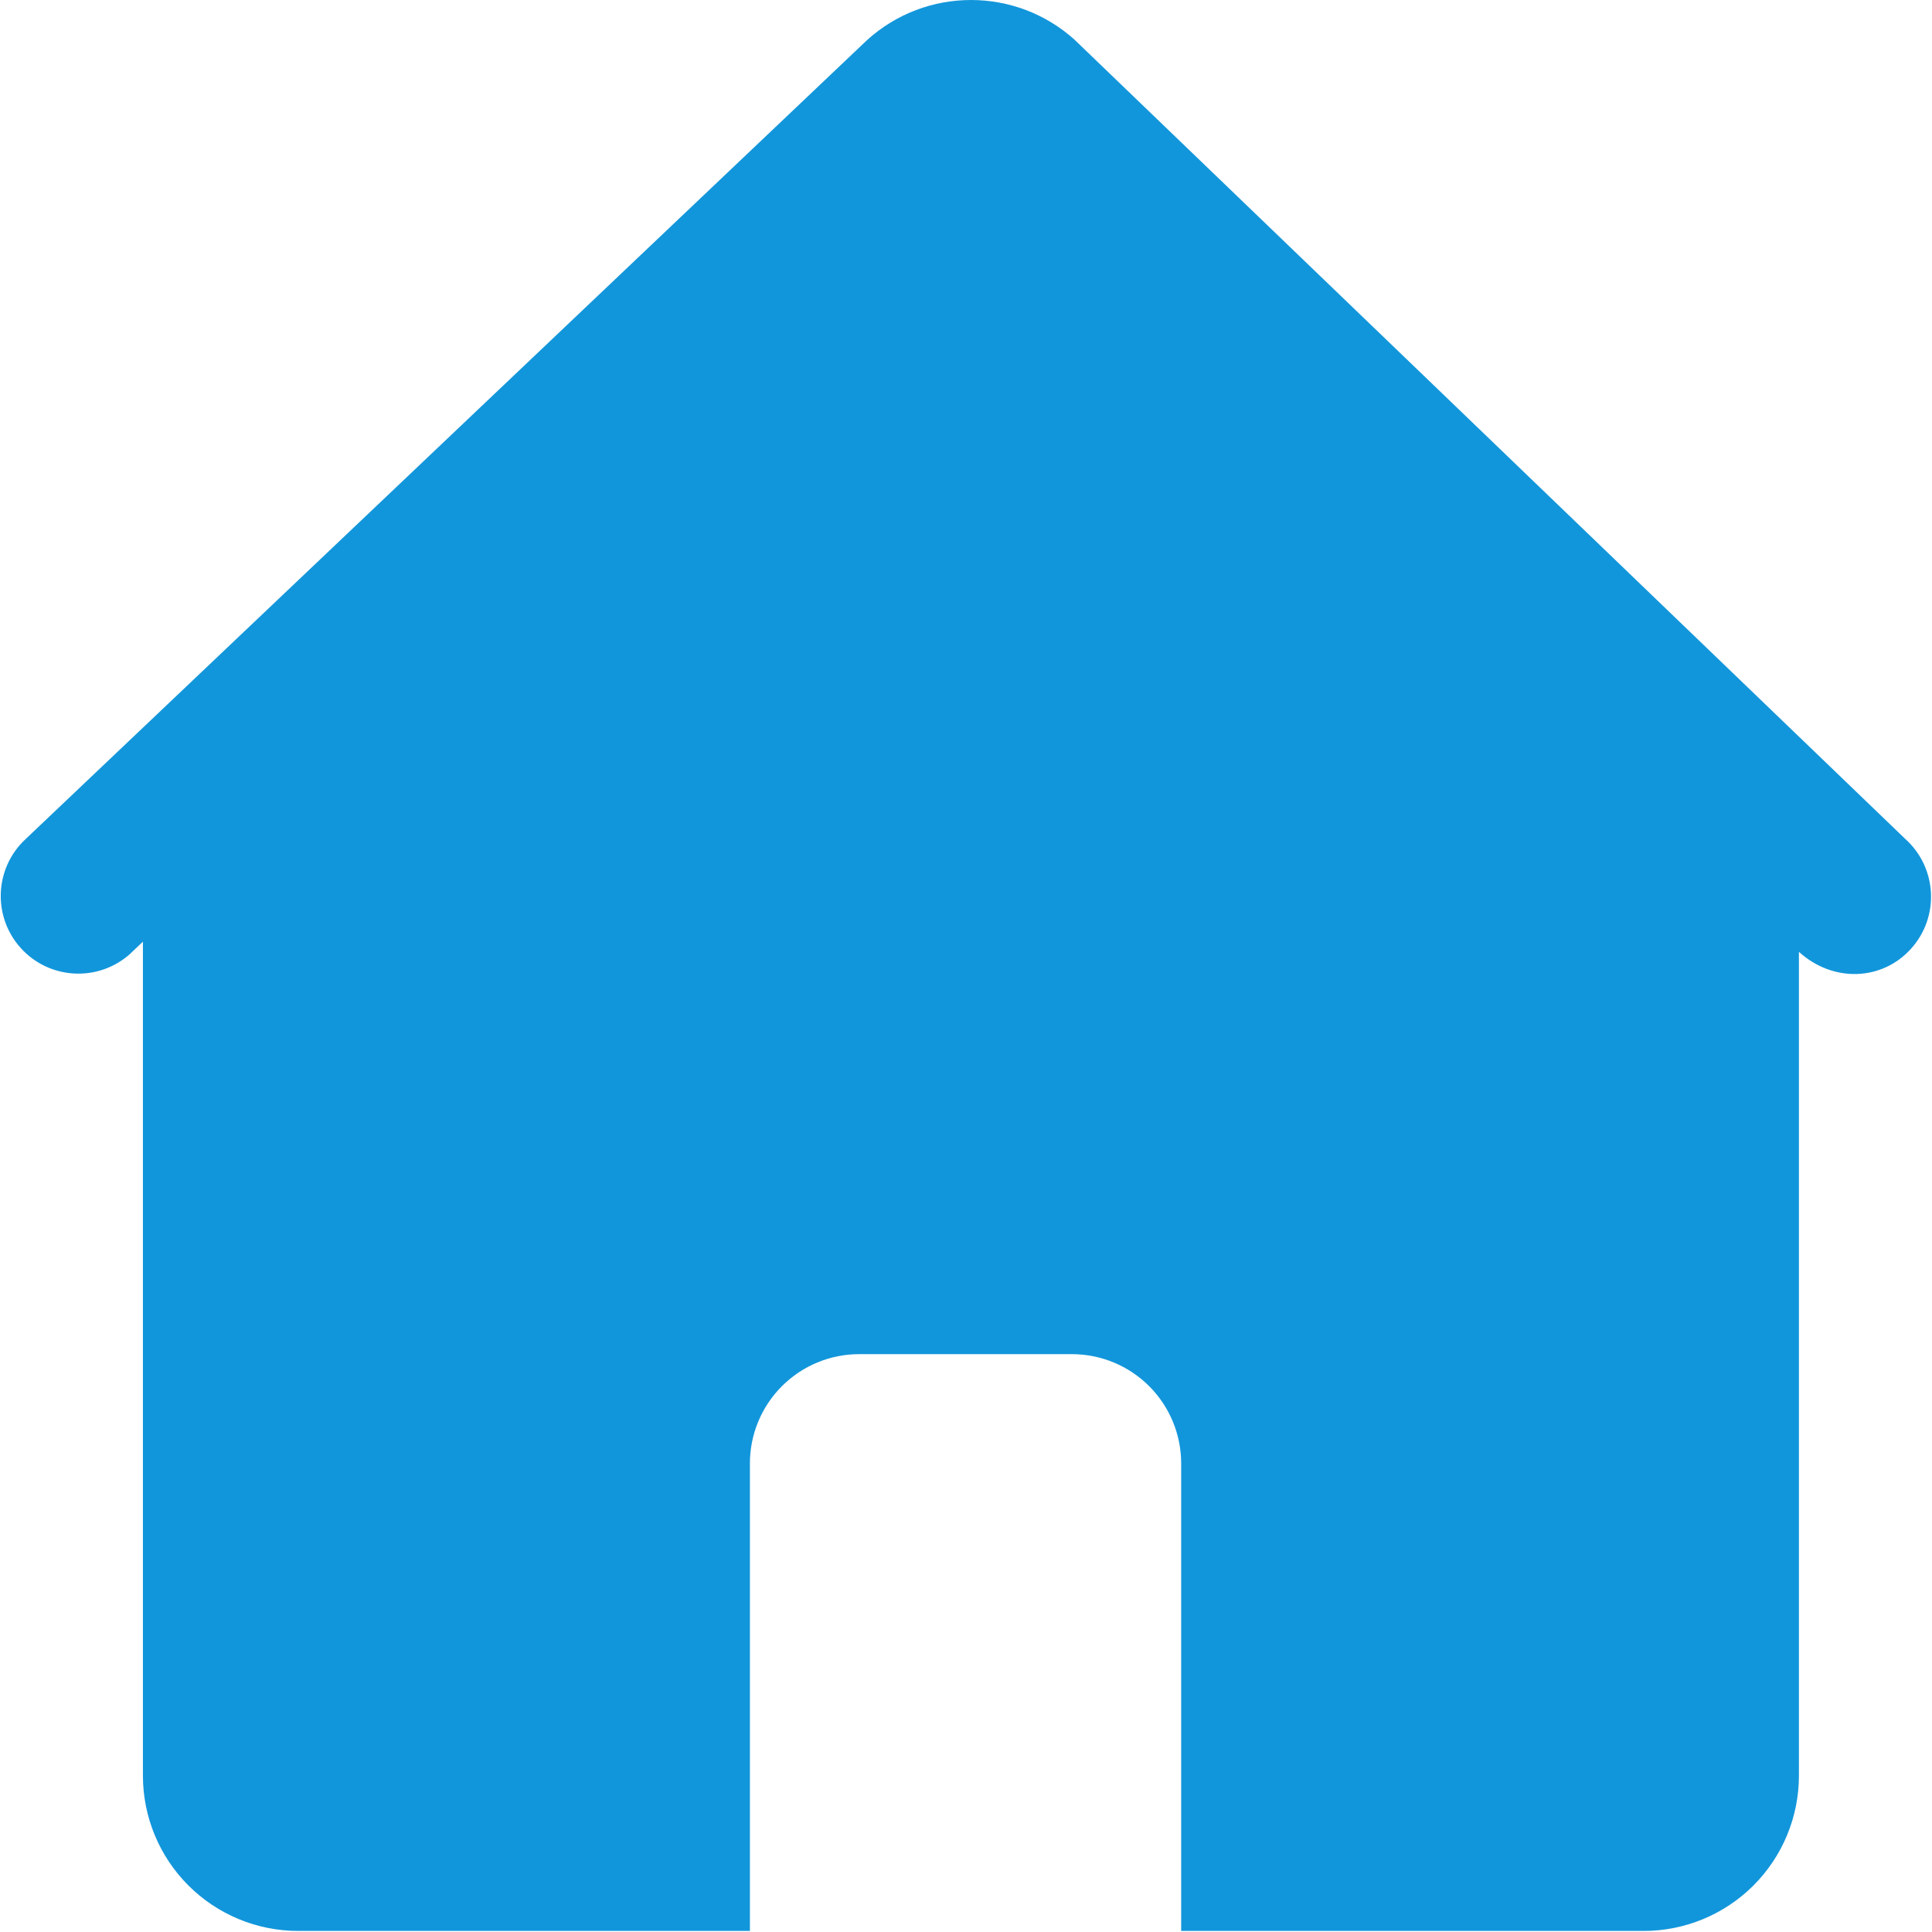
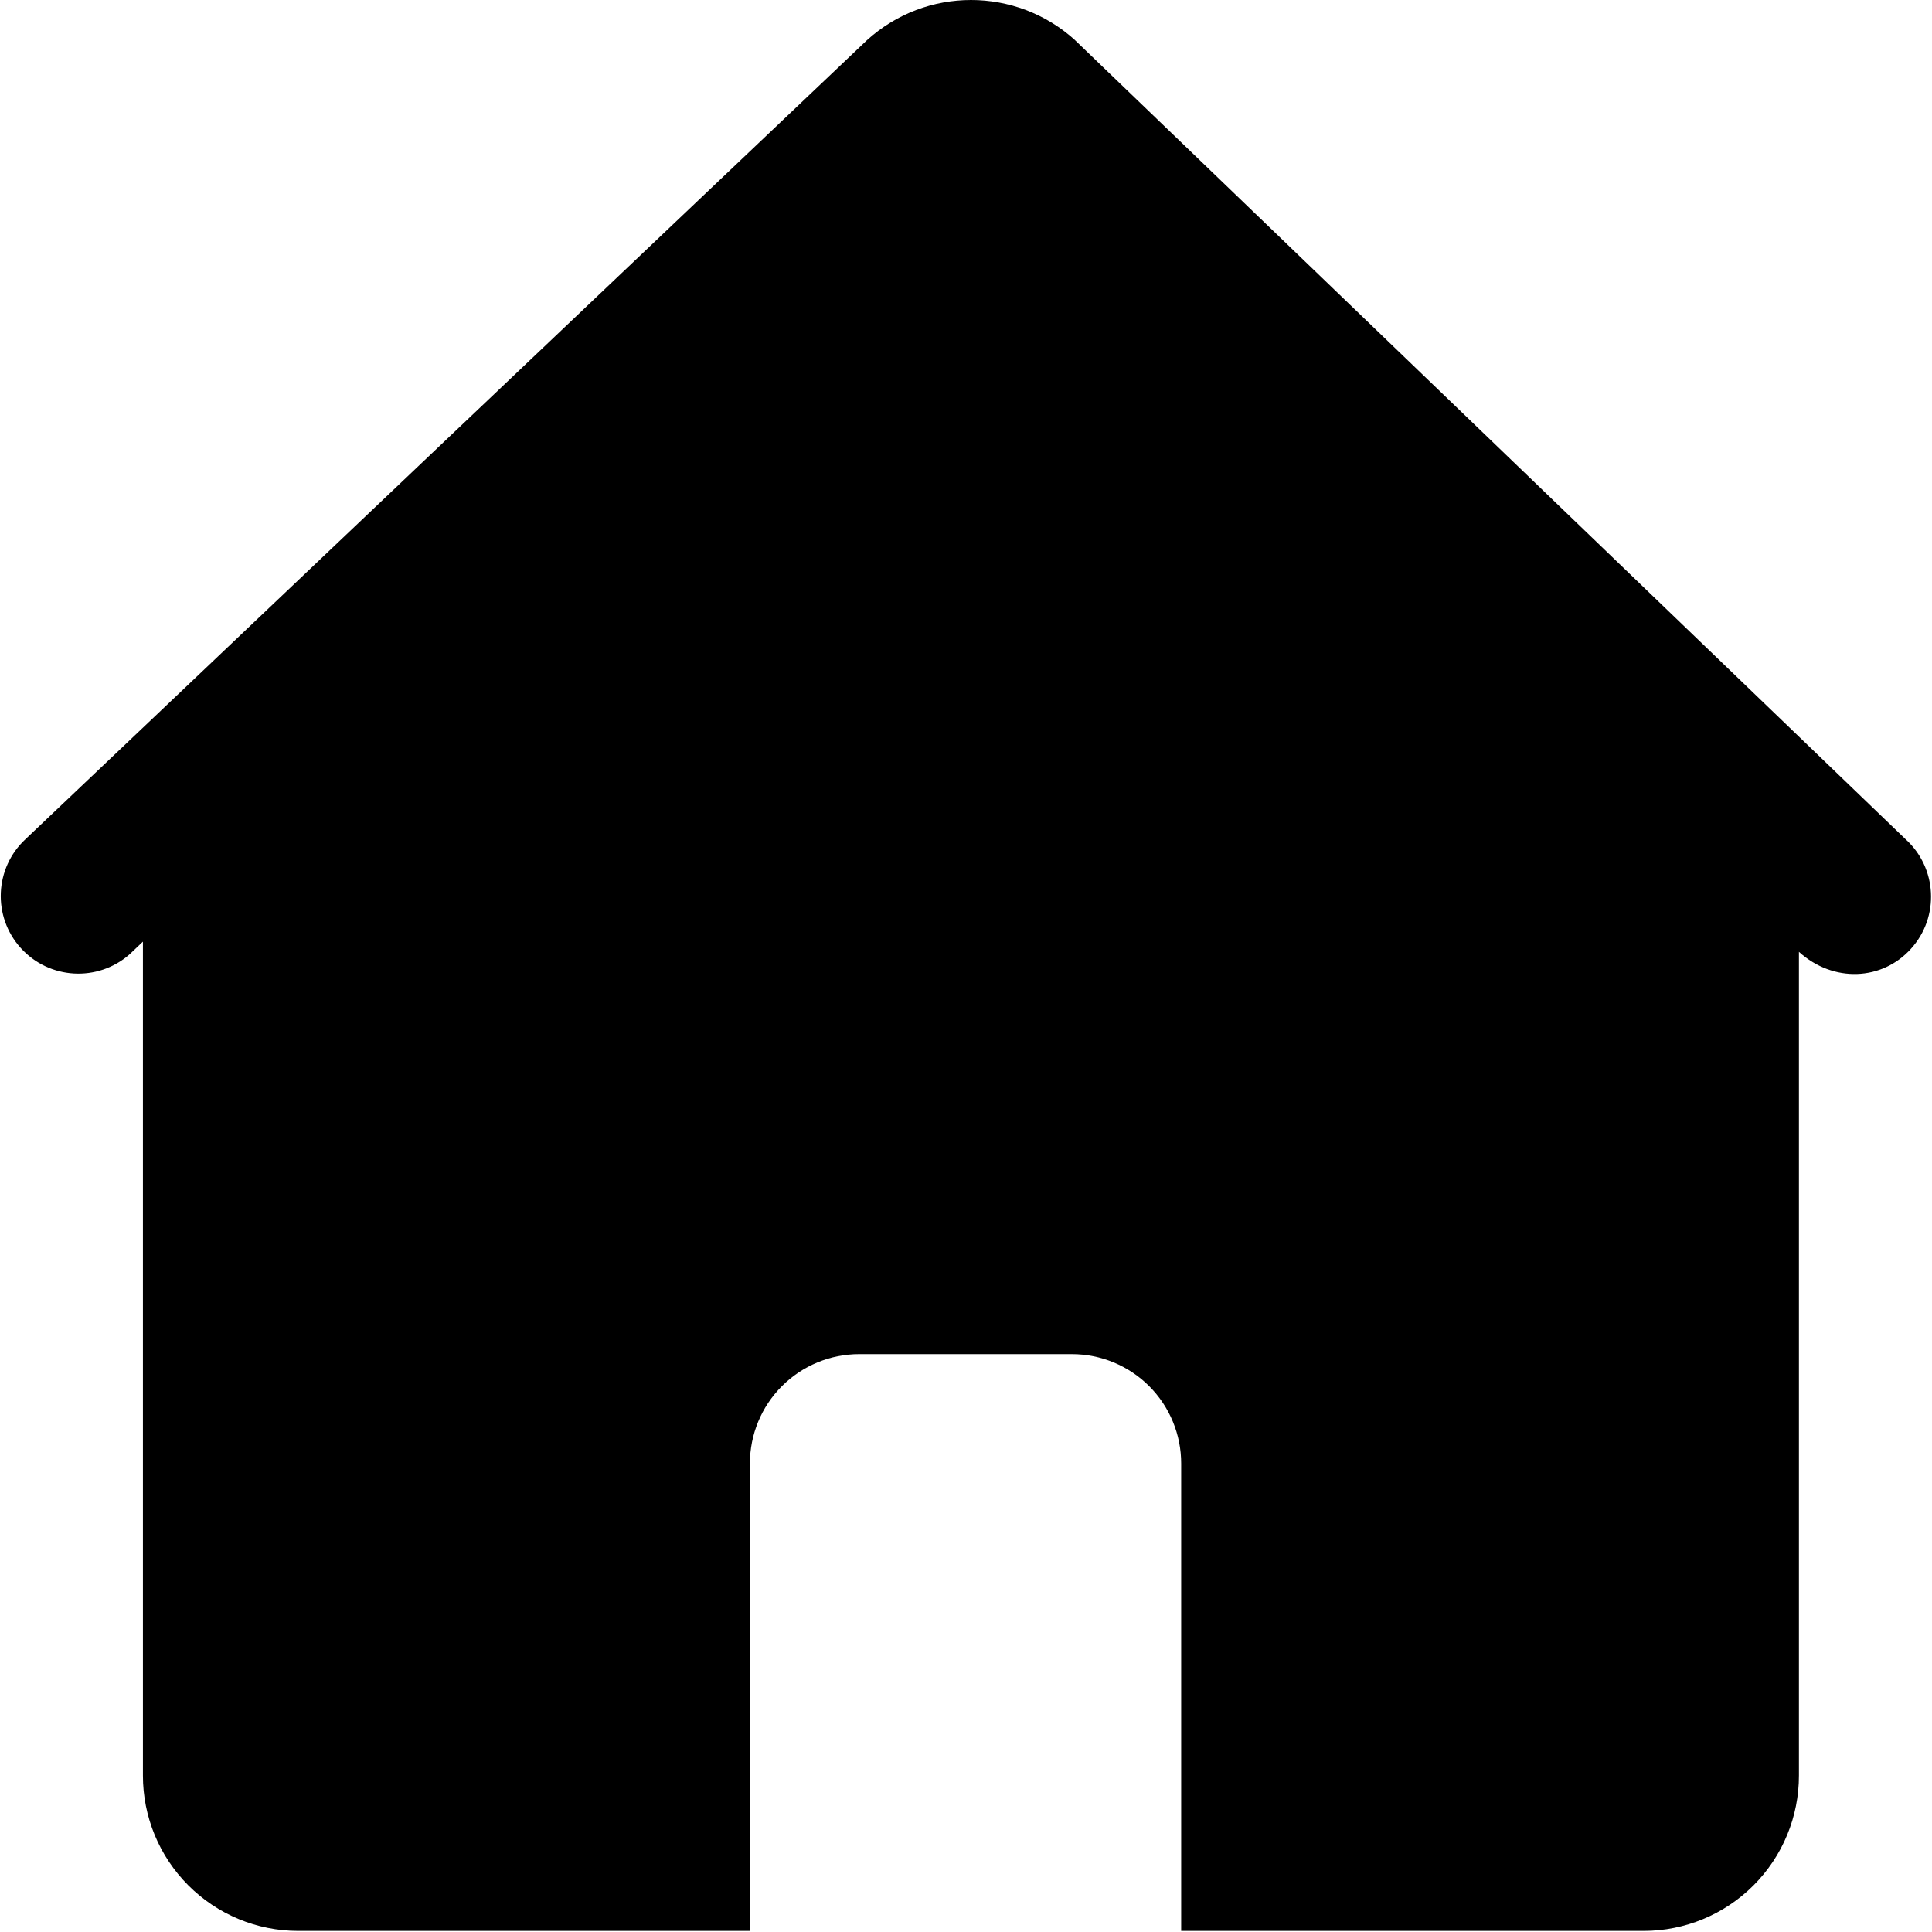
<svg xmlns="http://www.w3.org/2000/svg" t="1720161391301" class="icon" viewBox="0 0 1024 1024" version="1.1" p-id="5350" width="128" height="128">
-   <path d="M569.804 21.284a82.073 82.073 0 0 0-110.284 0L13.573 444.73a41.14 41.14 0 0 0 55.09 61.105l7.091-6.732v441.954a82.277 82.277 0 0 0 82.278 82.379h239.435V775.734a57.932 57.932 0 0 1 57.957-58.009H568.089a57.932 57.932 0 0 1 57.957 58.009v247.704h245.118a82.277 82.277 0 0 0 82.303-82.38V504.504c18.278 16.538 44.211 15.283 59.417-1.664a41.14 41.14 0 0 0-2.97-58.111L569.804 21.31z" fill="#1296DB" p-id="5351" />
+   <path d="M569.804 21.284a82.073 82.073 0 0 0-110.284 0L13.573 444.73a41.14 41.14 0 0 0 55.09 61.105l7.091-6.732v441.954a82.277 82.277 0 0 0 82.278 82.379h239.435V775.734a57.932 57.932 0 0 1 57.957-58.009H568.089a57.932 57.932 0 0 1 57.957 58.009v247.704h245.118a82.277 82.277 0 0 0 82.303-82.38V504.504c18.278 16.538 44.211 15.283 59.417-1.664a41.14 41.14 0 0 0-2.97-58.111L569.804 21.31z" currentColor="#1296DB" p-id="5351" />
</svg>
